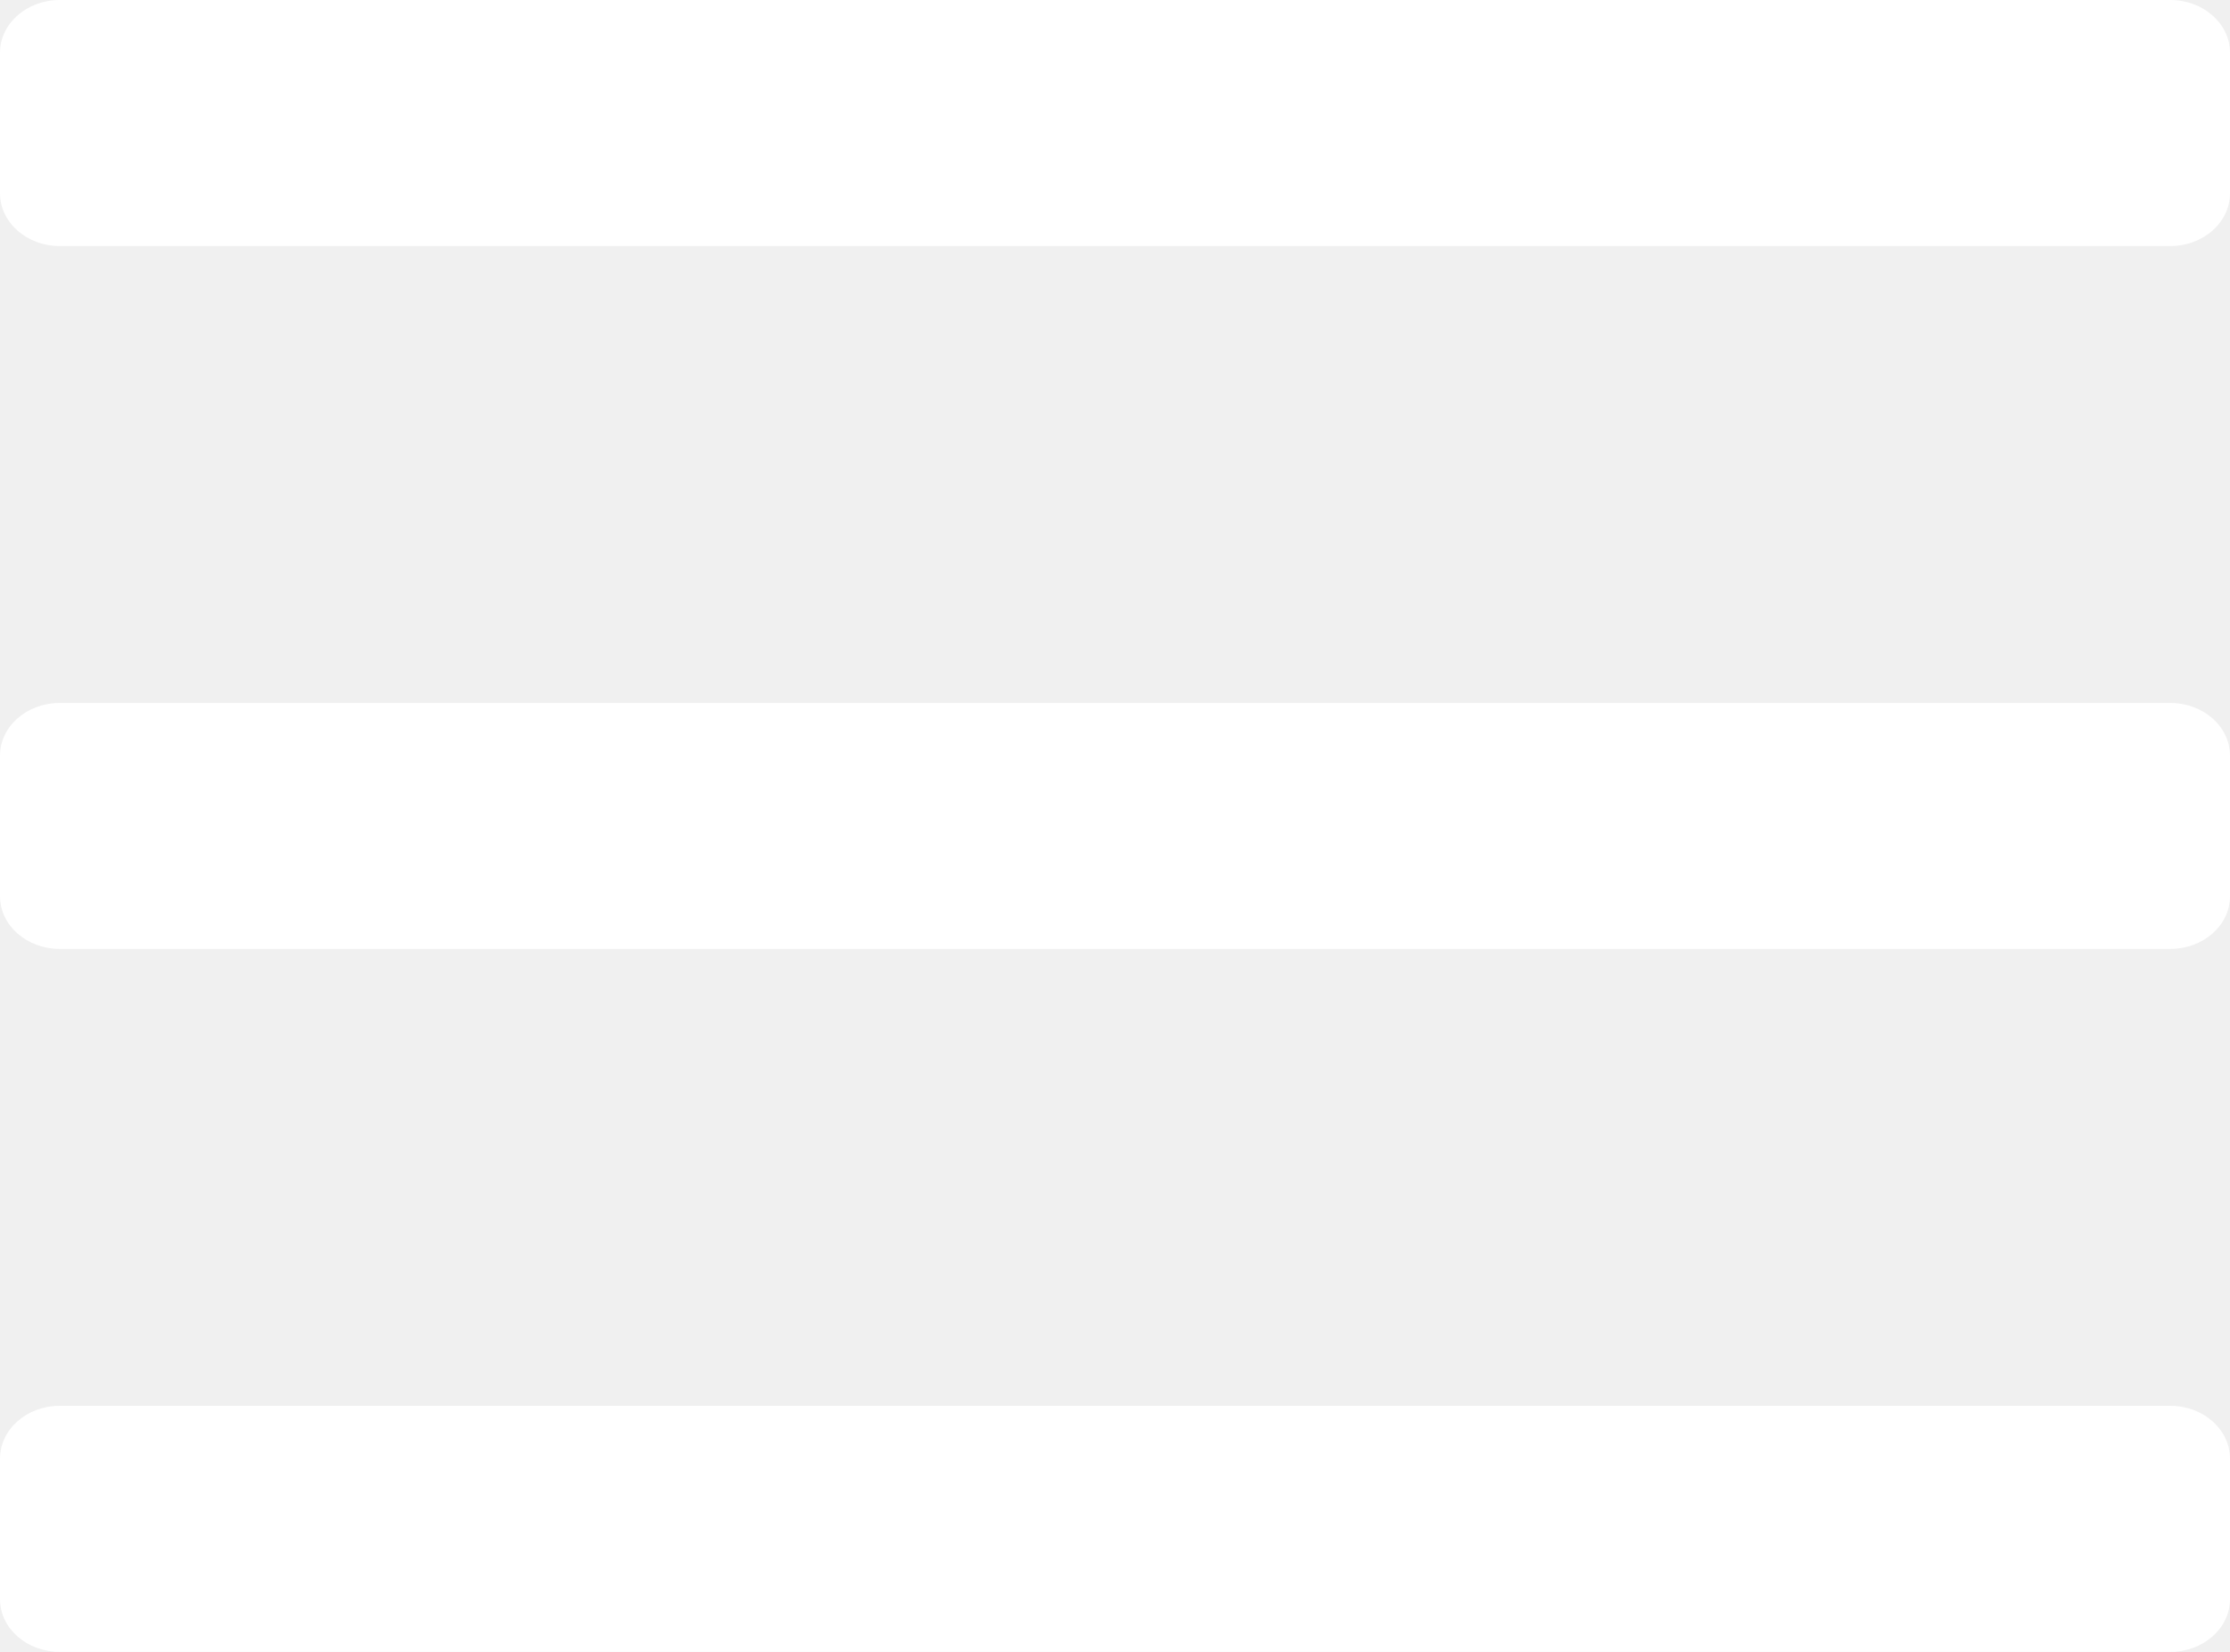
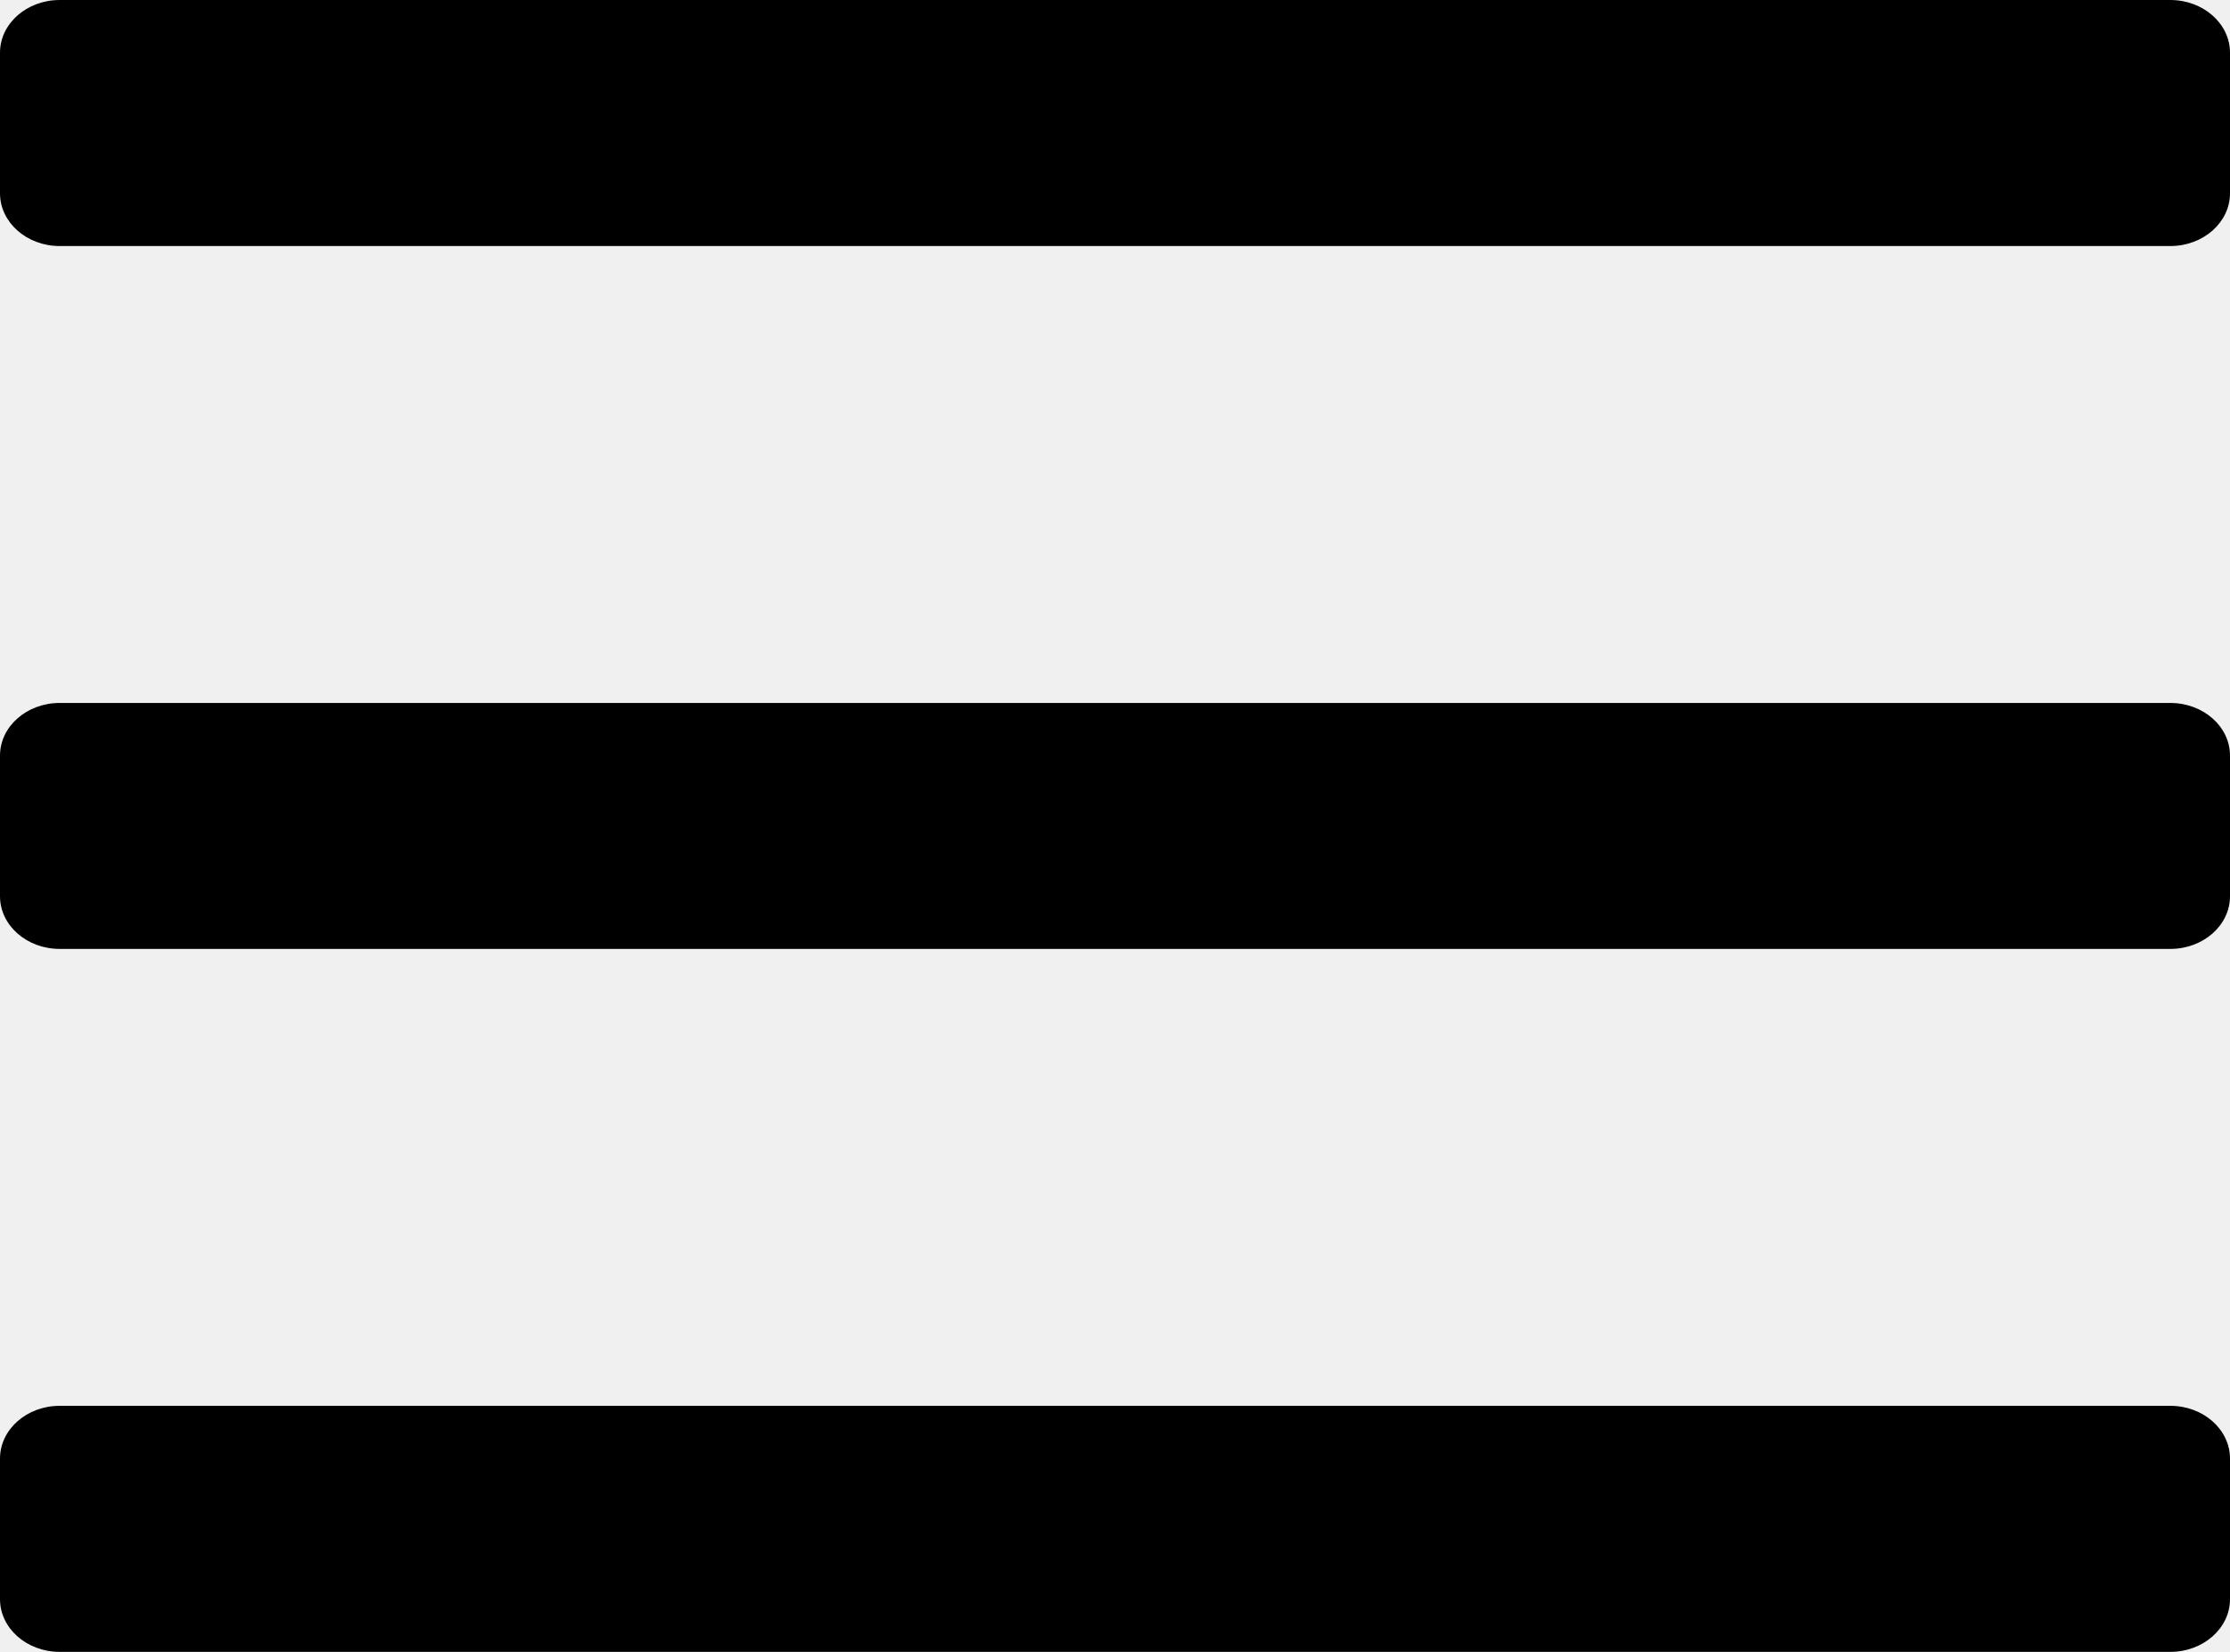
<svg xmlns="http://www.w3.org/2000/svg" width="27px" height="20px" viewBox="0 0 27 20" version="1.1">
  <g id="Page-1" stroke="none" stroke-width="1" fill="none" fill-rule="evenodd">
-     <g id="bars" fill="#FFFFFF" fill-rule="nonzero">
+     <g id="bars" fill="#000000" fill-rule="nonzero">
      <path d="M26.277,2.979 L0.723,2.979 C0.324,2.979 0,2.693 0,2.34 L0,0.638 C0,0.286 0.324,0 0.723,0 L26.277,0 C26.676,0 27,0.286 27,0.638 L27,2.34 C27,2.693 26.676,2.979 26.277,2.979 Z M26.277,11.489 L0.723,11.489 C0.324,11.489 0,11.204 0,10.851 L0,9.149 C0,8.796 0.324,8.511 0.723,8.511 L26.277,8.511 C26.676,8.511 27,8.796 27,9.149 L27,10.851 C27,11.204 26.676,11.489 26.277,11.489 Z M26.277,20 L0.723,20 C0.324,20 0,19.714 0,19.362 L0,17.66 C0,17.307 0.324,17.021 0.723,17.021 L26.277,17.021 C26.676,17.021 27,17.307 27,17.66 L27,19.362 C27,19.714 26.676,20 26.277,20 Z" id="Shape" />
    </g>
  </g>
</svg>
